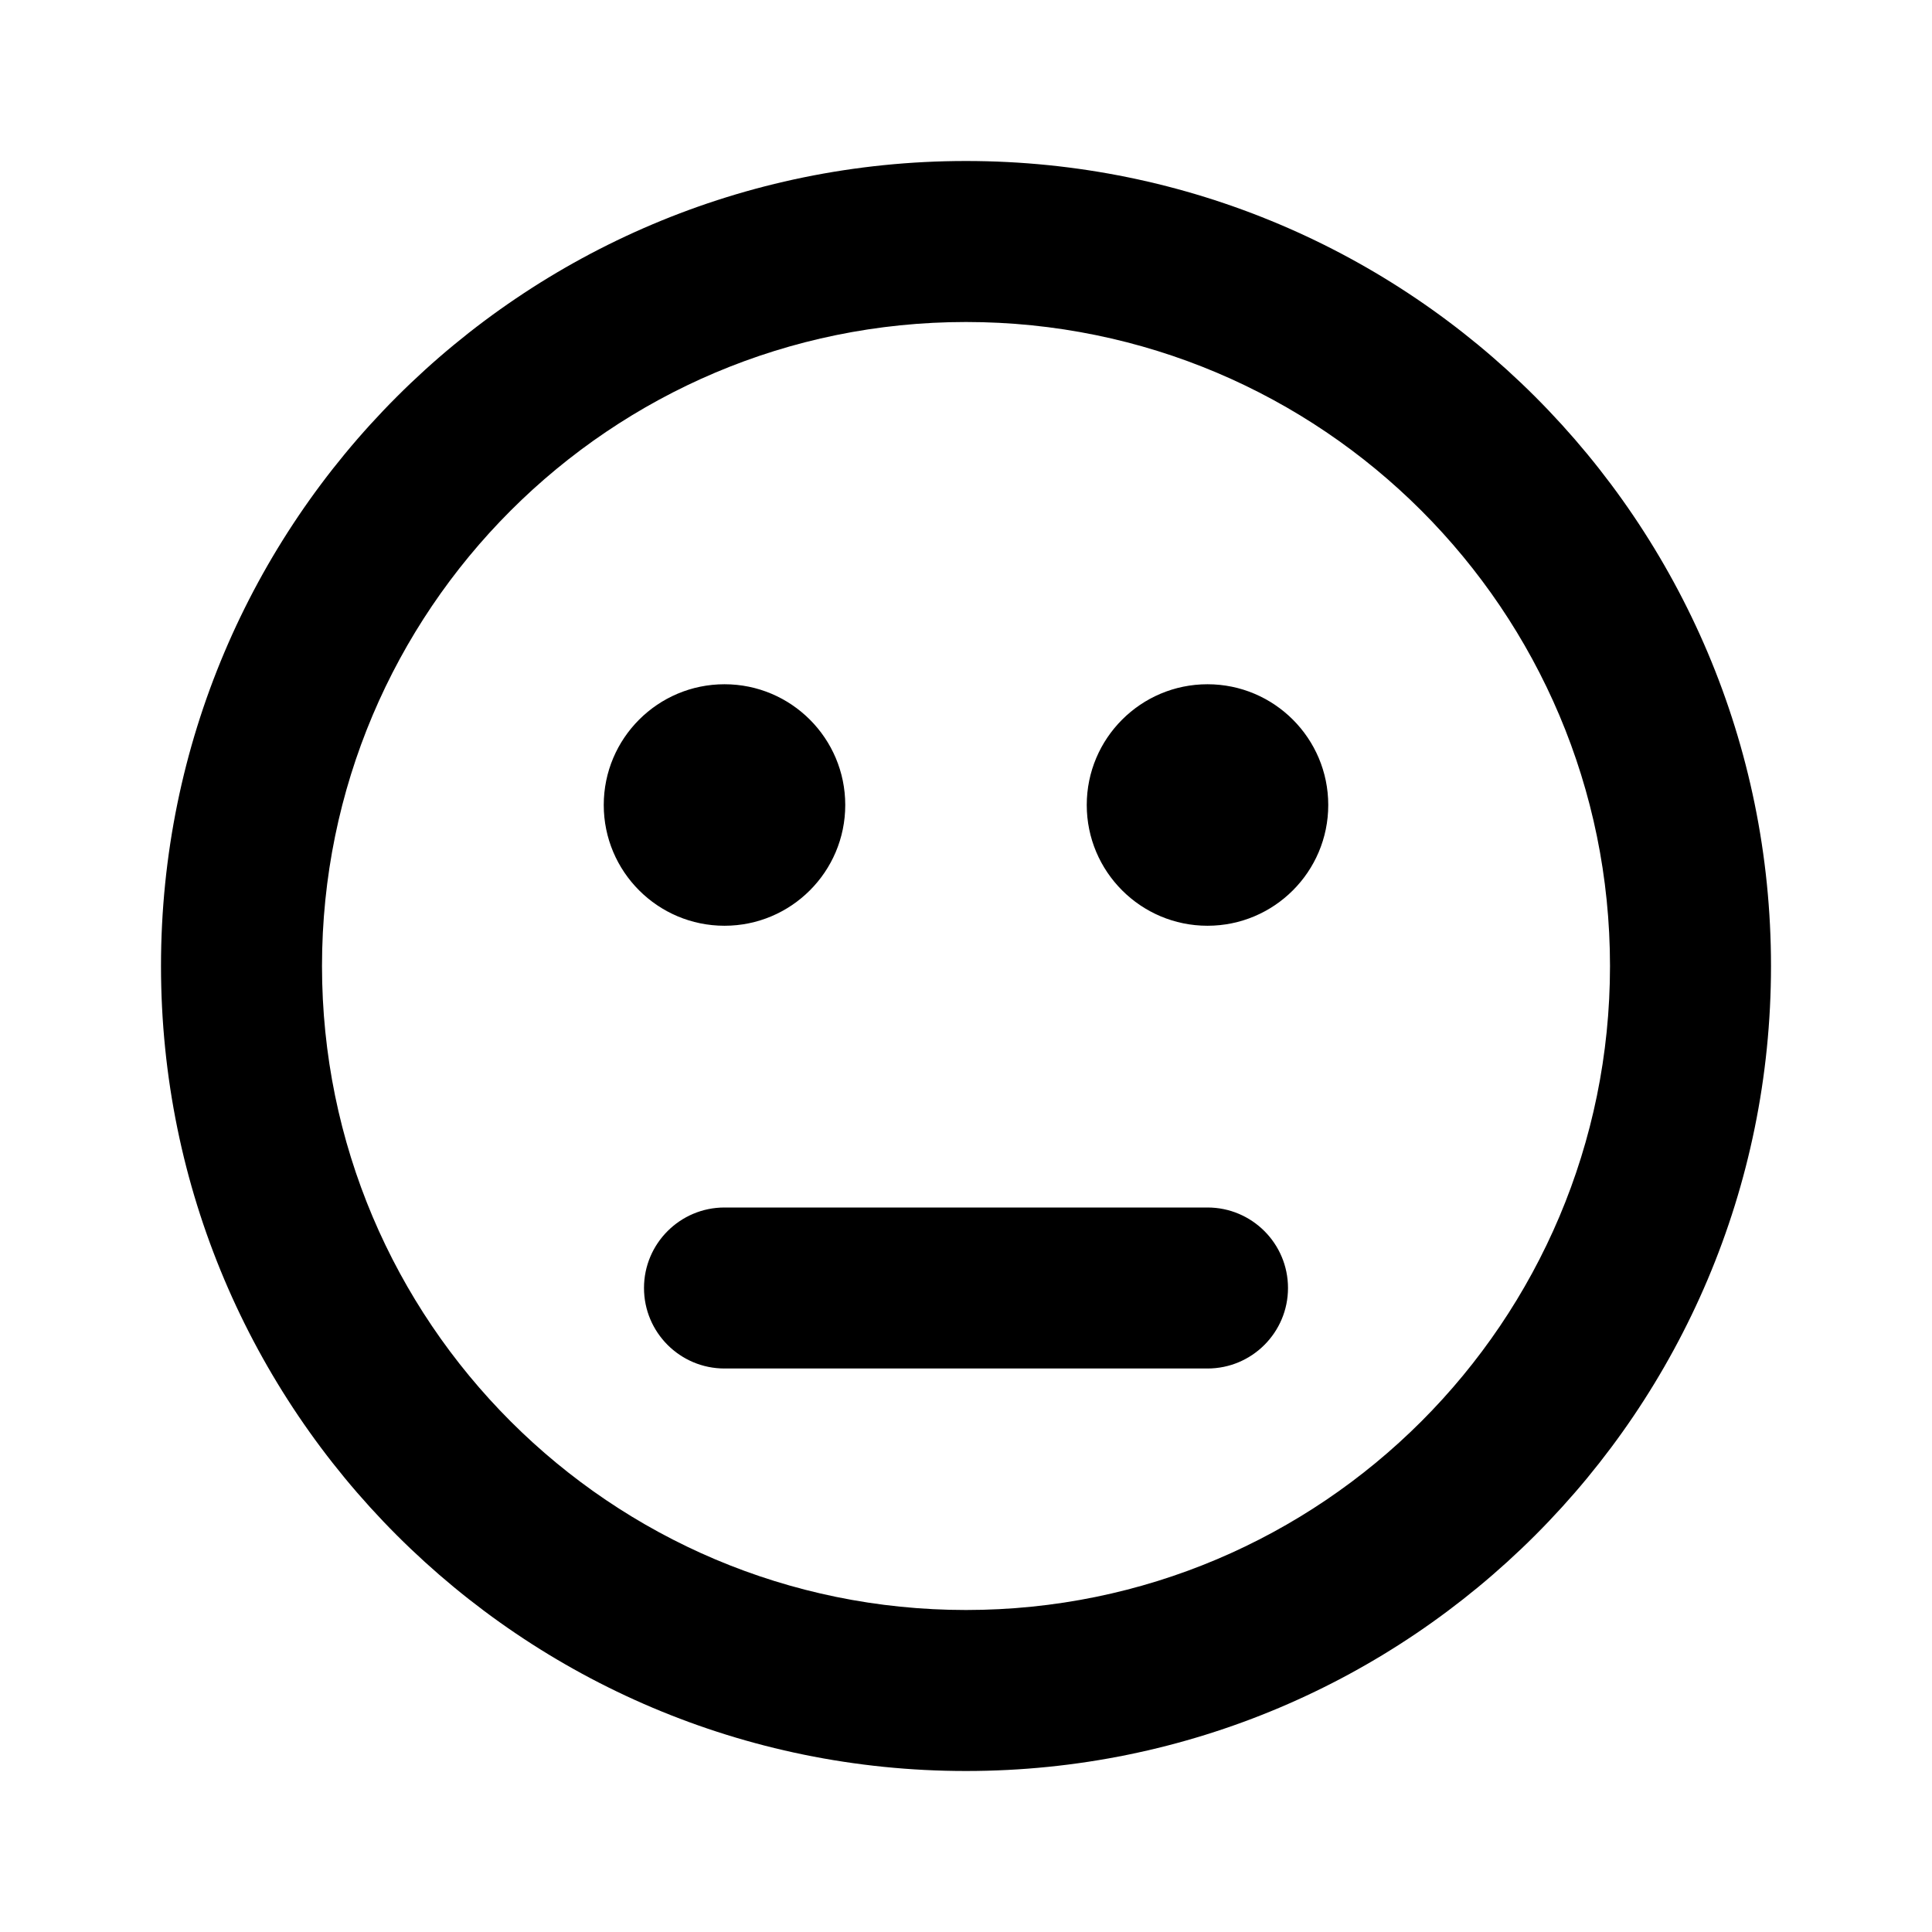
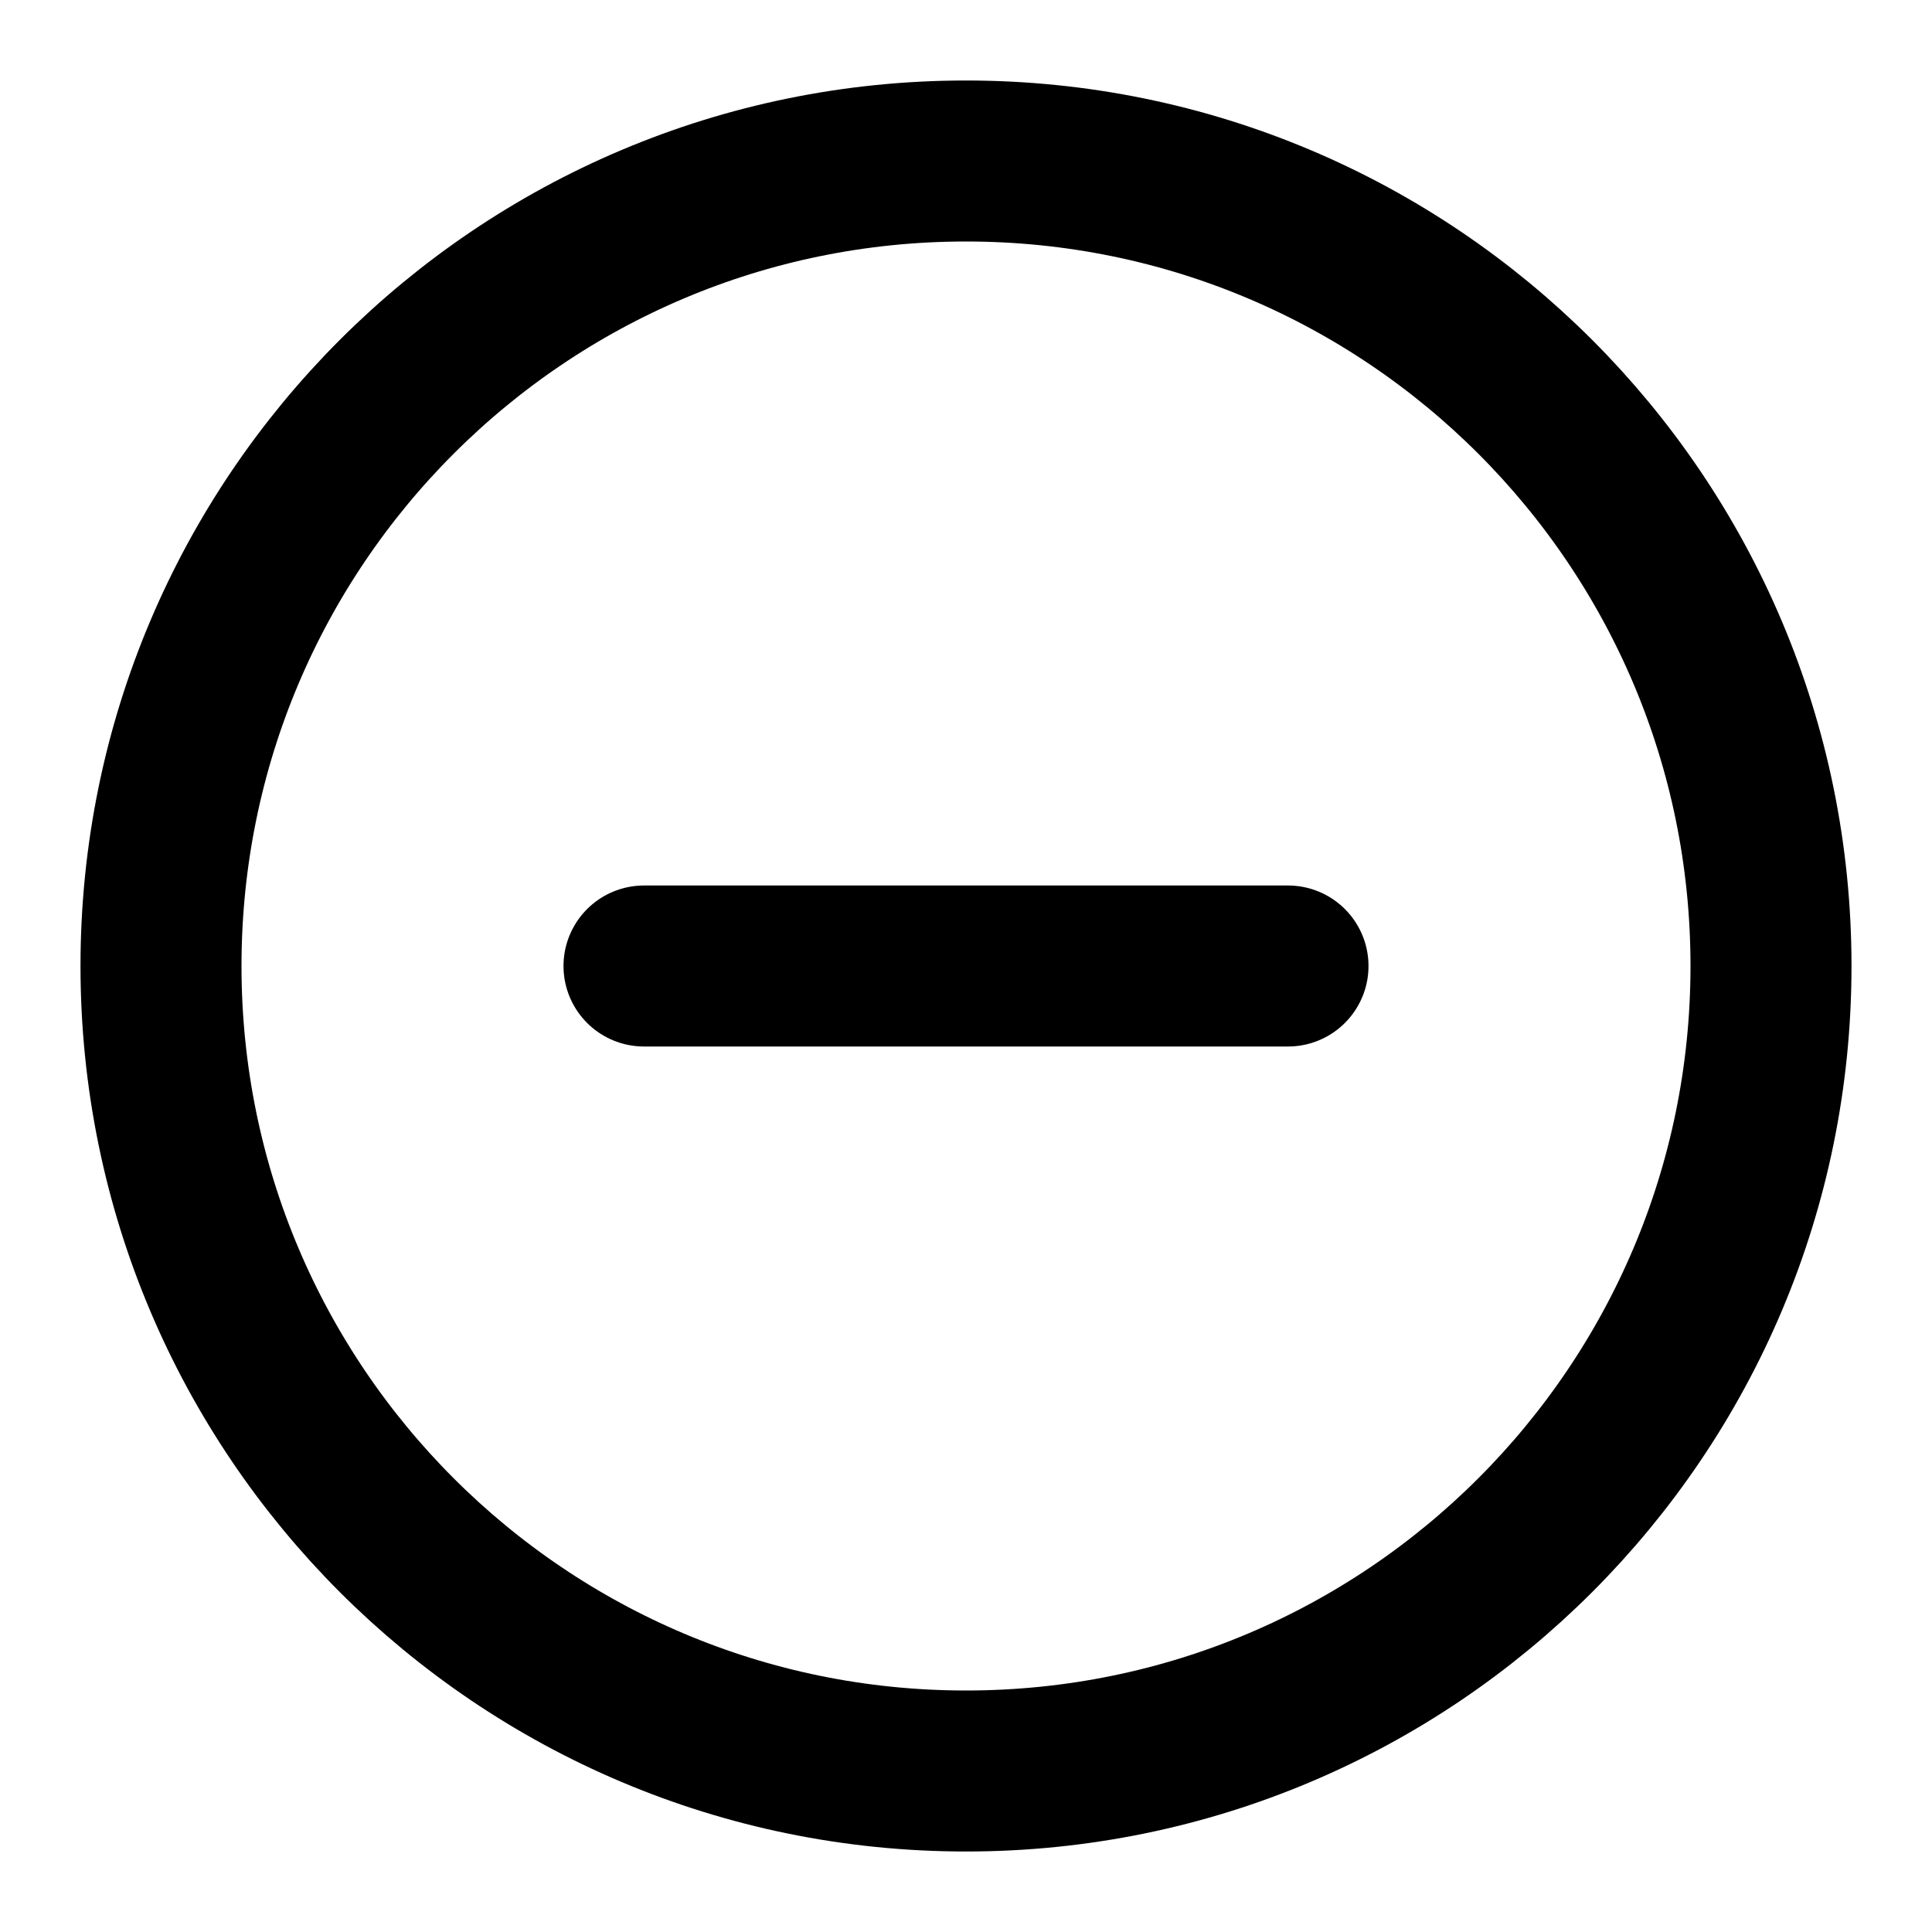
- <svg xmlns="http://www.w3.org/2000/svg" width="800px" height="800px" viewBox="0 0 24 24" fill="none">
-   <path fill-rule="evenodd" clip-rule="evenodd" d="M4 12C4 7.582 7.582 4 12 4C16.418 4 20 7.582 20 12C20 16.418 16.418 20 12 20C7.582 20 4 16.418 4 12ZM12 2C6.477 2 2 6.477 2 12C2 17.523 6.477 22 12 22C17.523 22 22 17.523 22 12C22 6.477 17.523 2 12 2ZM9 11.5C9.828 11.5 10.5 10.828 10.5 10C10.5 9.172 9.828 8.5 9 8.5C8.172 8.5 7.5 9.172 7.5 10C7.5 10.828 8.172 11.5 9 11.5ZM16.5 10C16.5 10.828 15.828 11.5 15 11.5C14.172 11.5 13.5 10.828 13.5 10C13.5 9.172 14.172 8.5 15 8.5C15.828 8.5 16.5 9.172 16.5 10ZM9 17C8.448 17 8 16.552 8 16C8 15.448 8.448 15 9 15H15C15.552 15 16 15.448 16 16C16 16.552 15.552 17 15 17H9Z" fill="#000000" />
+ <svg xmlns="http://www.w3.org/2000/svg" width="24" height="24" viewBox="0 0 24 24" fill="none" stroke="currentColor" stroke-width="2" stroke-linecap="round" stroke-linejoin="round">
+   <circle cx="12" cy="12" r="10" />
+   <line x1="8" y1="12" x2="16" y2="12" />
</svg>
